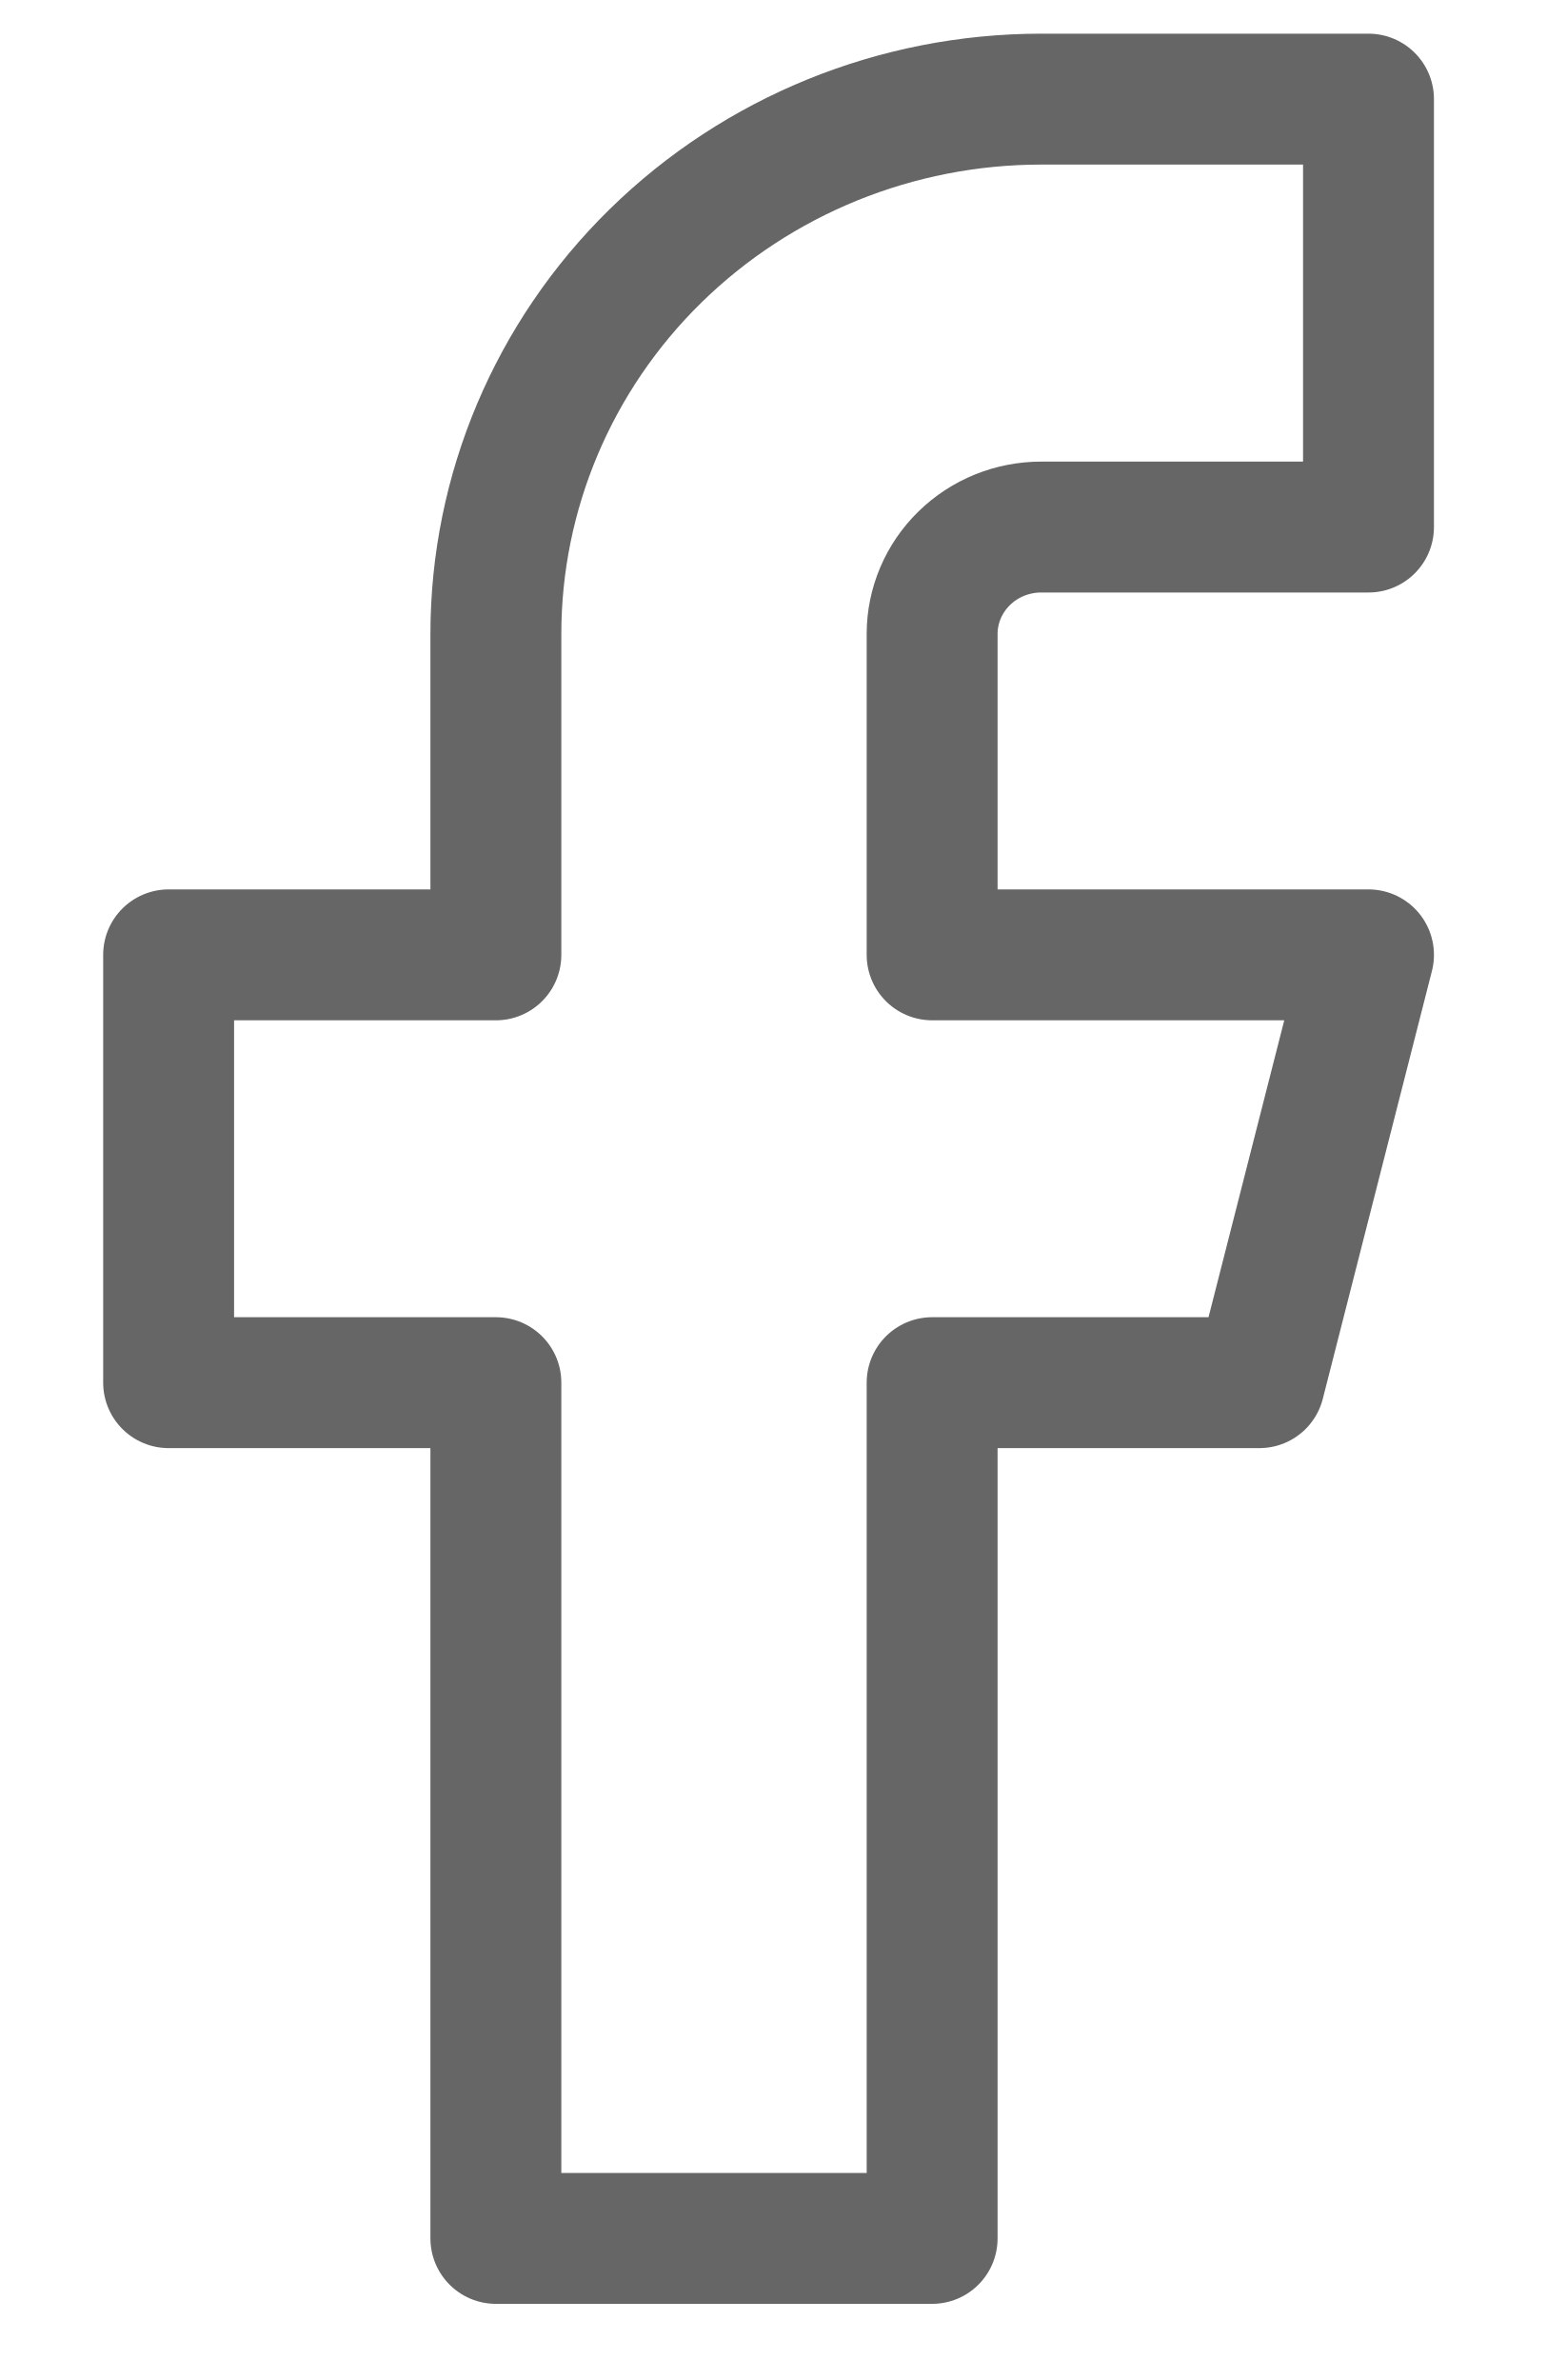
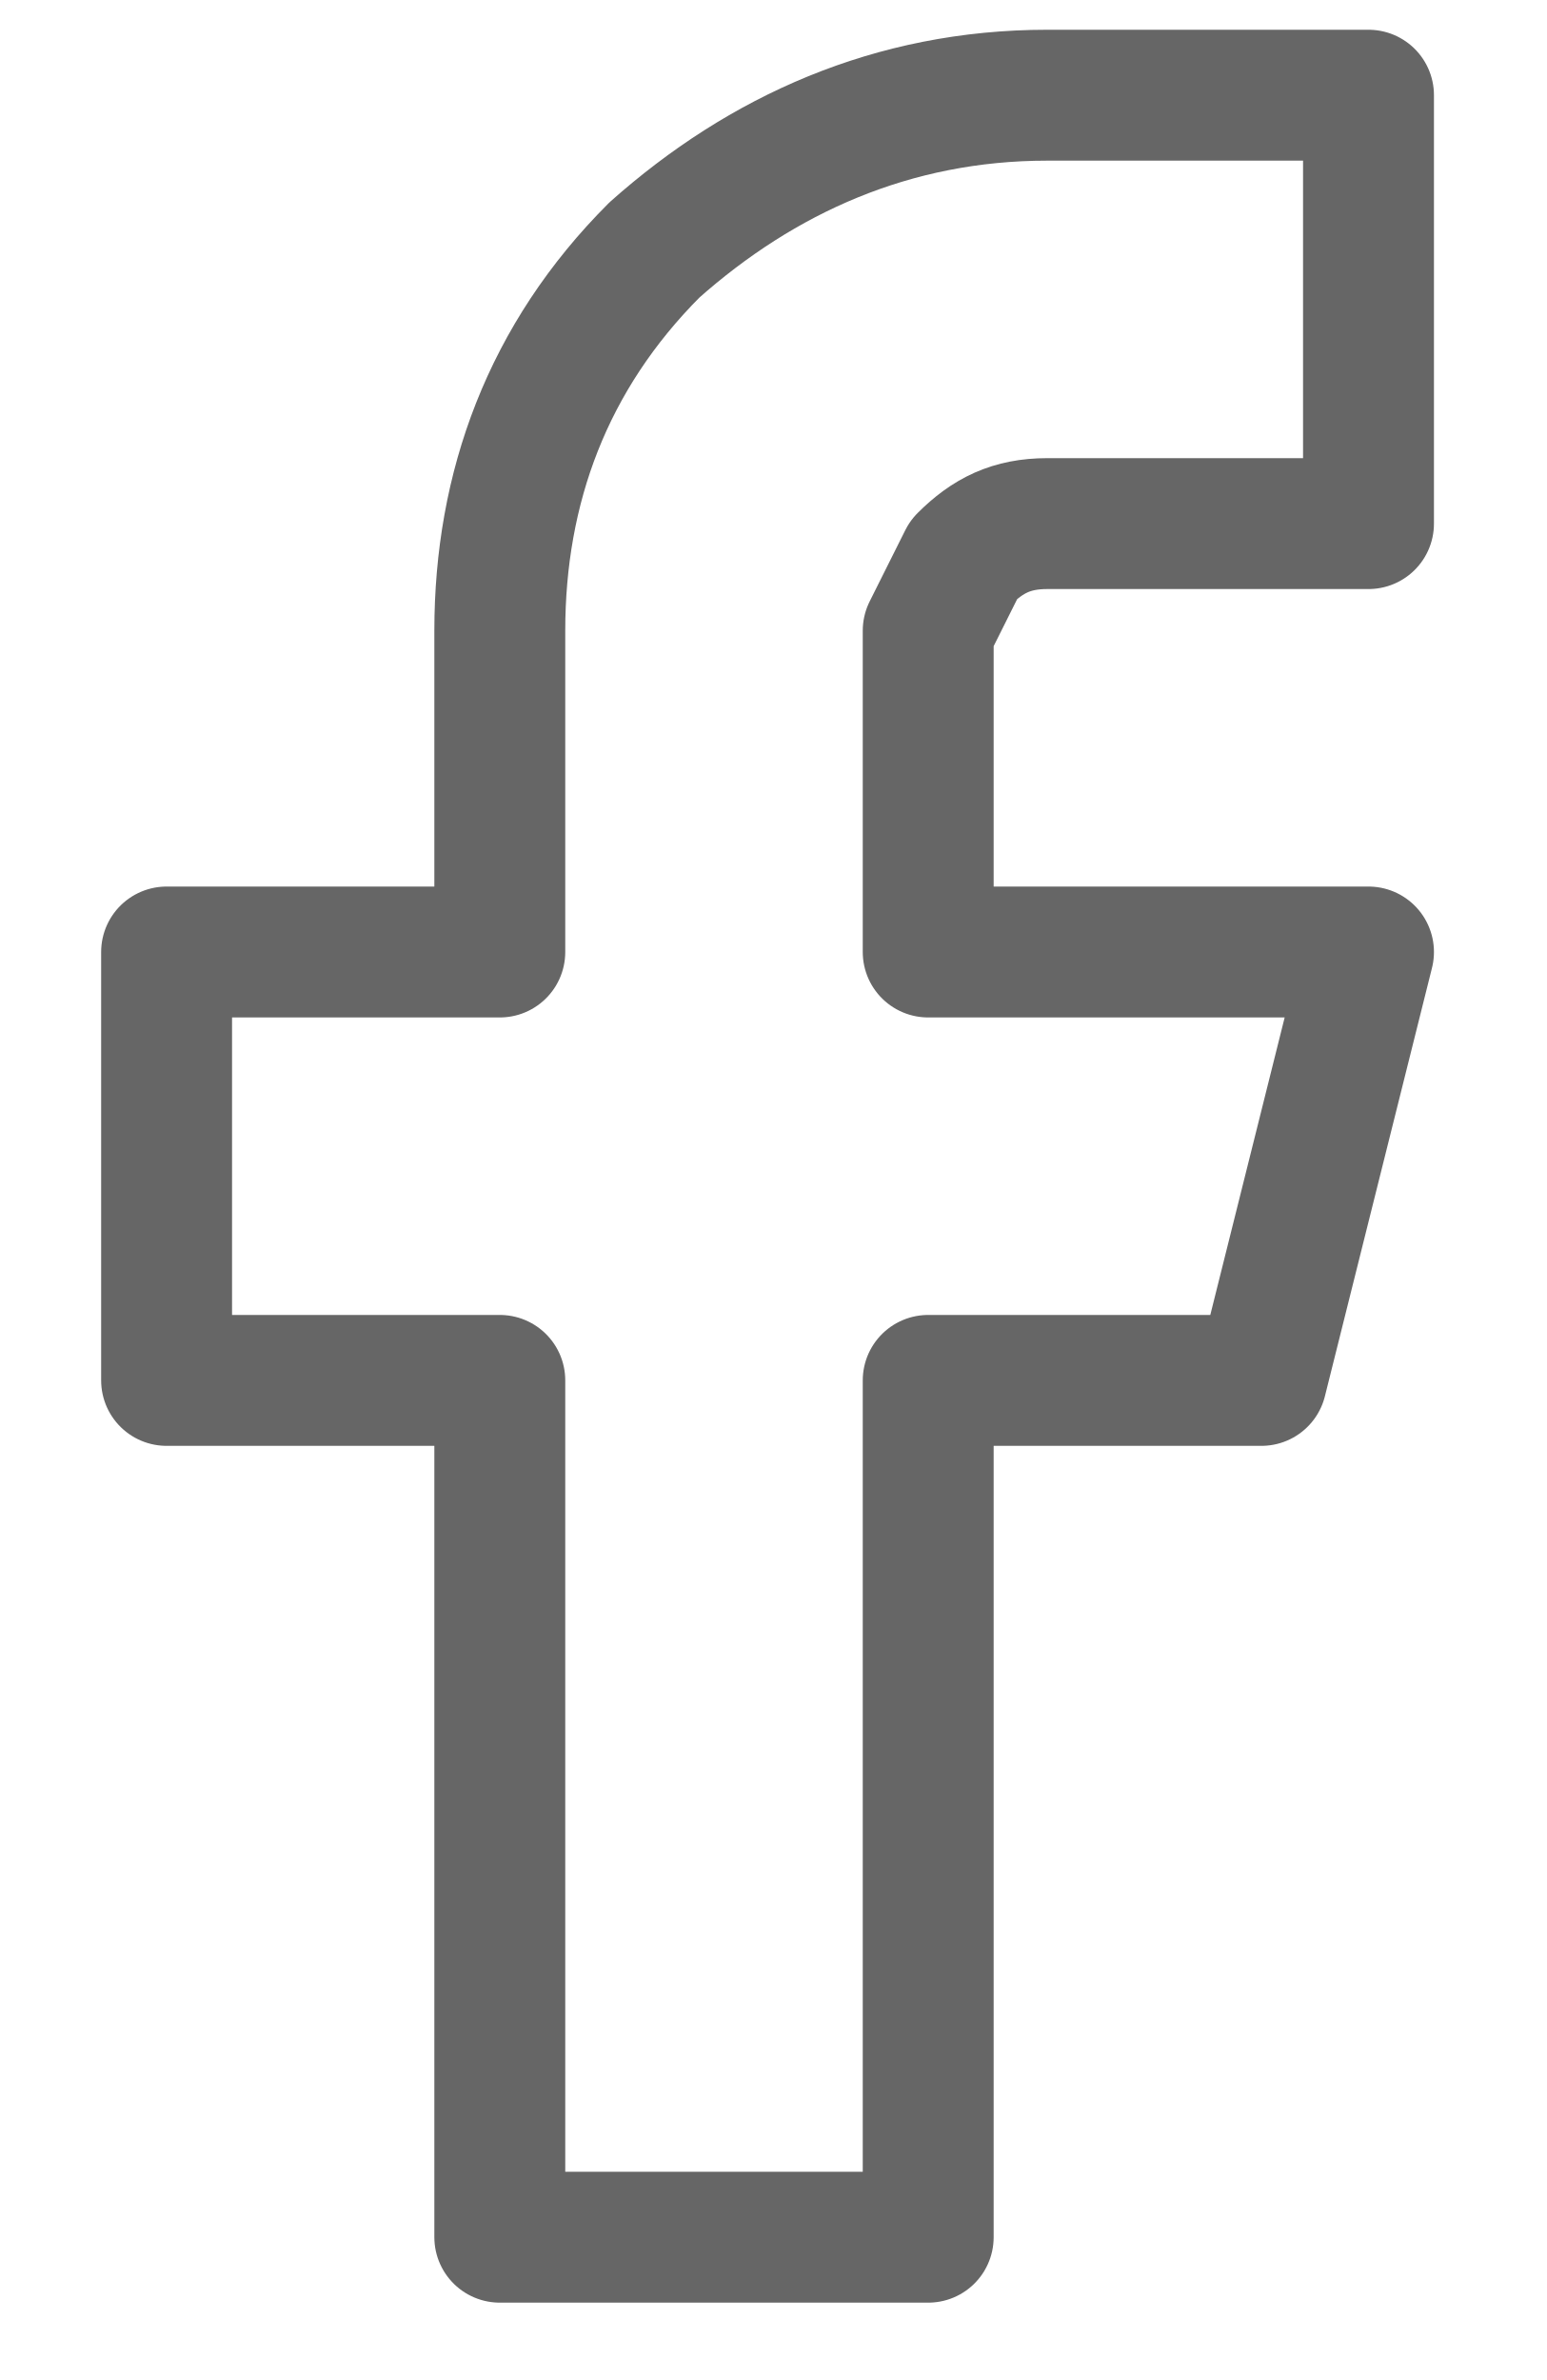
- <svg xmlns="http://www.w3.org/2000/svg" width="13" height="20" viewBox="0 0 13 20" fill="none">
-   <path d="M11.5 0.833H8.75C7.534 0.833 6.369 1.307 5.509 2.15C4.65 2.992 4.167 4.136 4.167 5.327V8.024H1.417V11.619H4.167V18.81H7.833V11.619H10.583L11.5 8.024H7.833V5.327C7.833 5.089 7.93 4.86 8.102 4.692C8.274 4.523 8.507 4.429 8.75 4.429H11.5V0.833Z" stroke="#666666" stroke-width="1.1" stroke-linecap="round" stroke-linejoin="round" />
+ <svg xmlns="http://www.w3.org/2000/svg" width="13" height="20" fill="none">
+   <defs />
+   <path stroke="#666" stroke-linecap="round" stroke-linejoin="round" stroke-width="1.1" d="M11.5.8H8.8c-1.3 0-2.4.5-3.3 1.3-.9.9-1.3 2-1.3 3.2V8H1.4v3.6h2.8v7.2h3.6v-7.2h2.8l.9-3.6H7.8V5.3l.3-.6c.2-.2.4-.3.7-.3h2.7V.8z" />
</svg>
